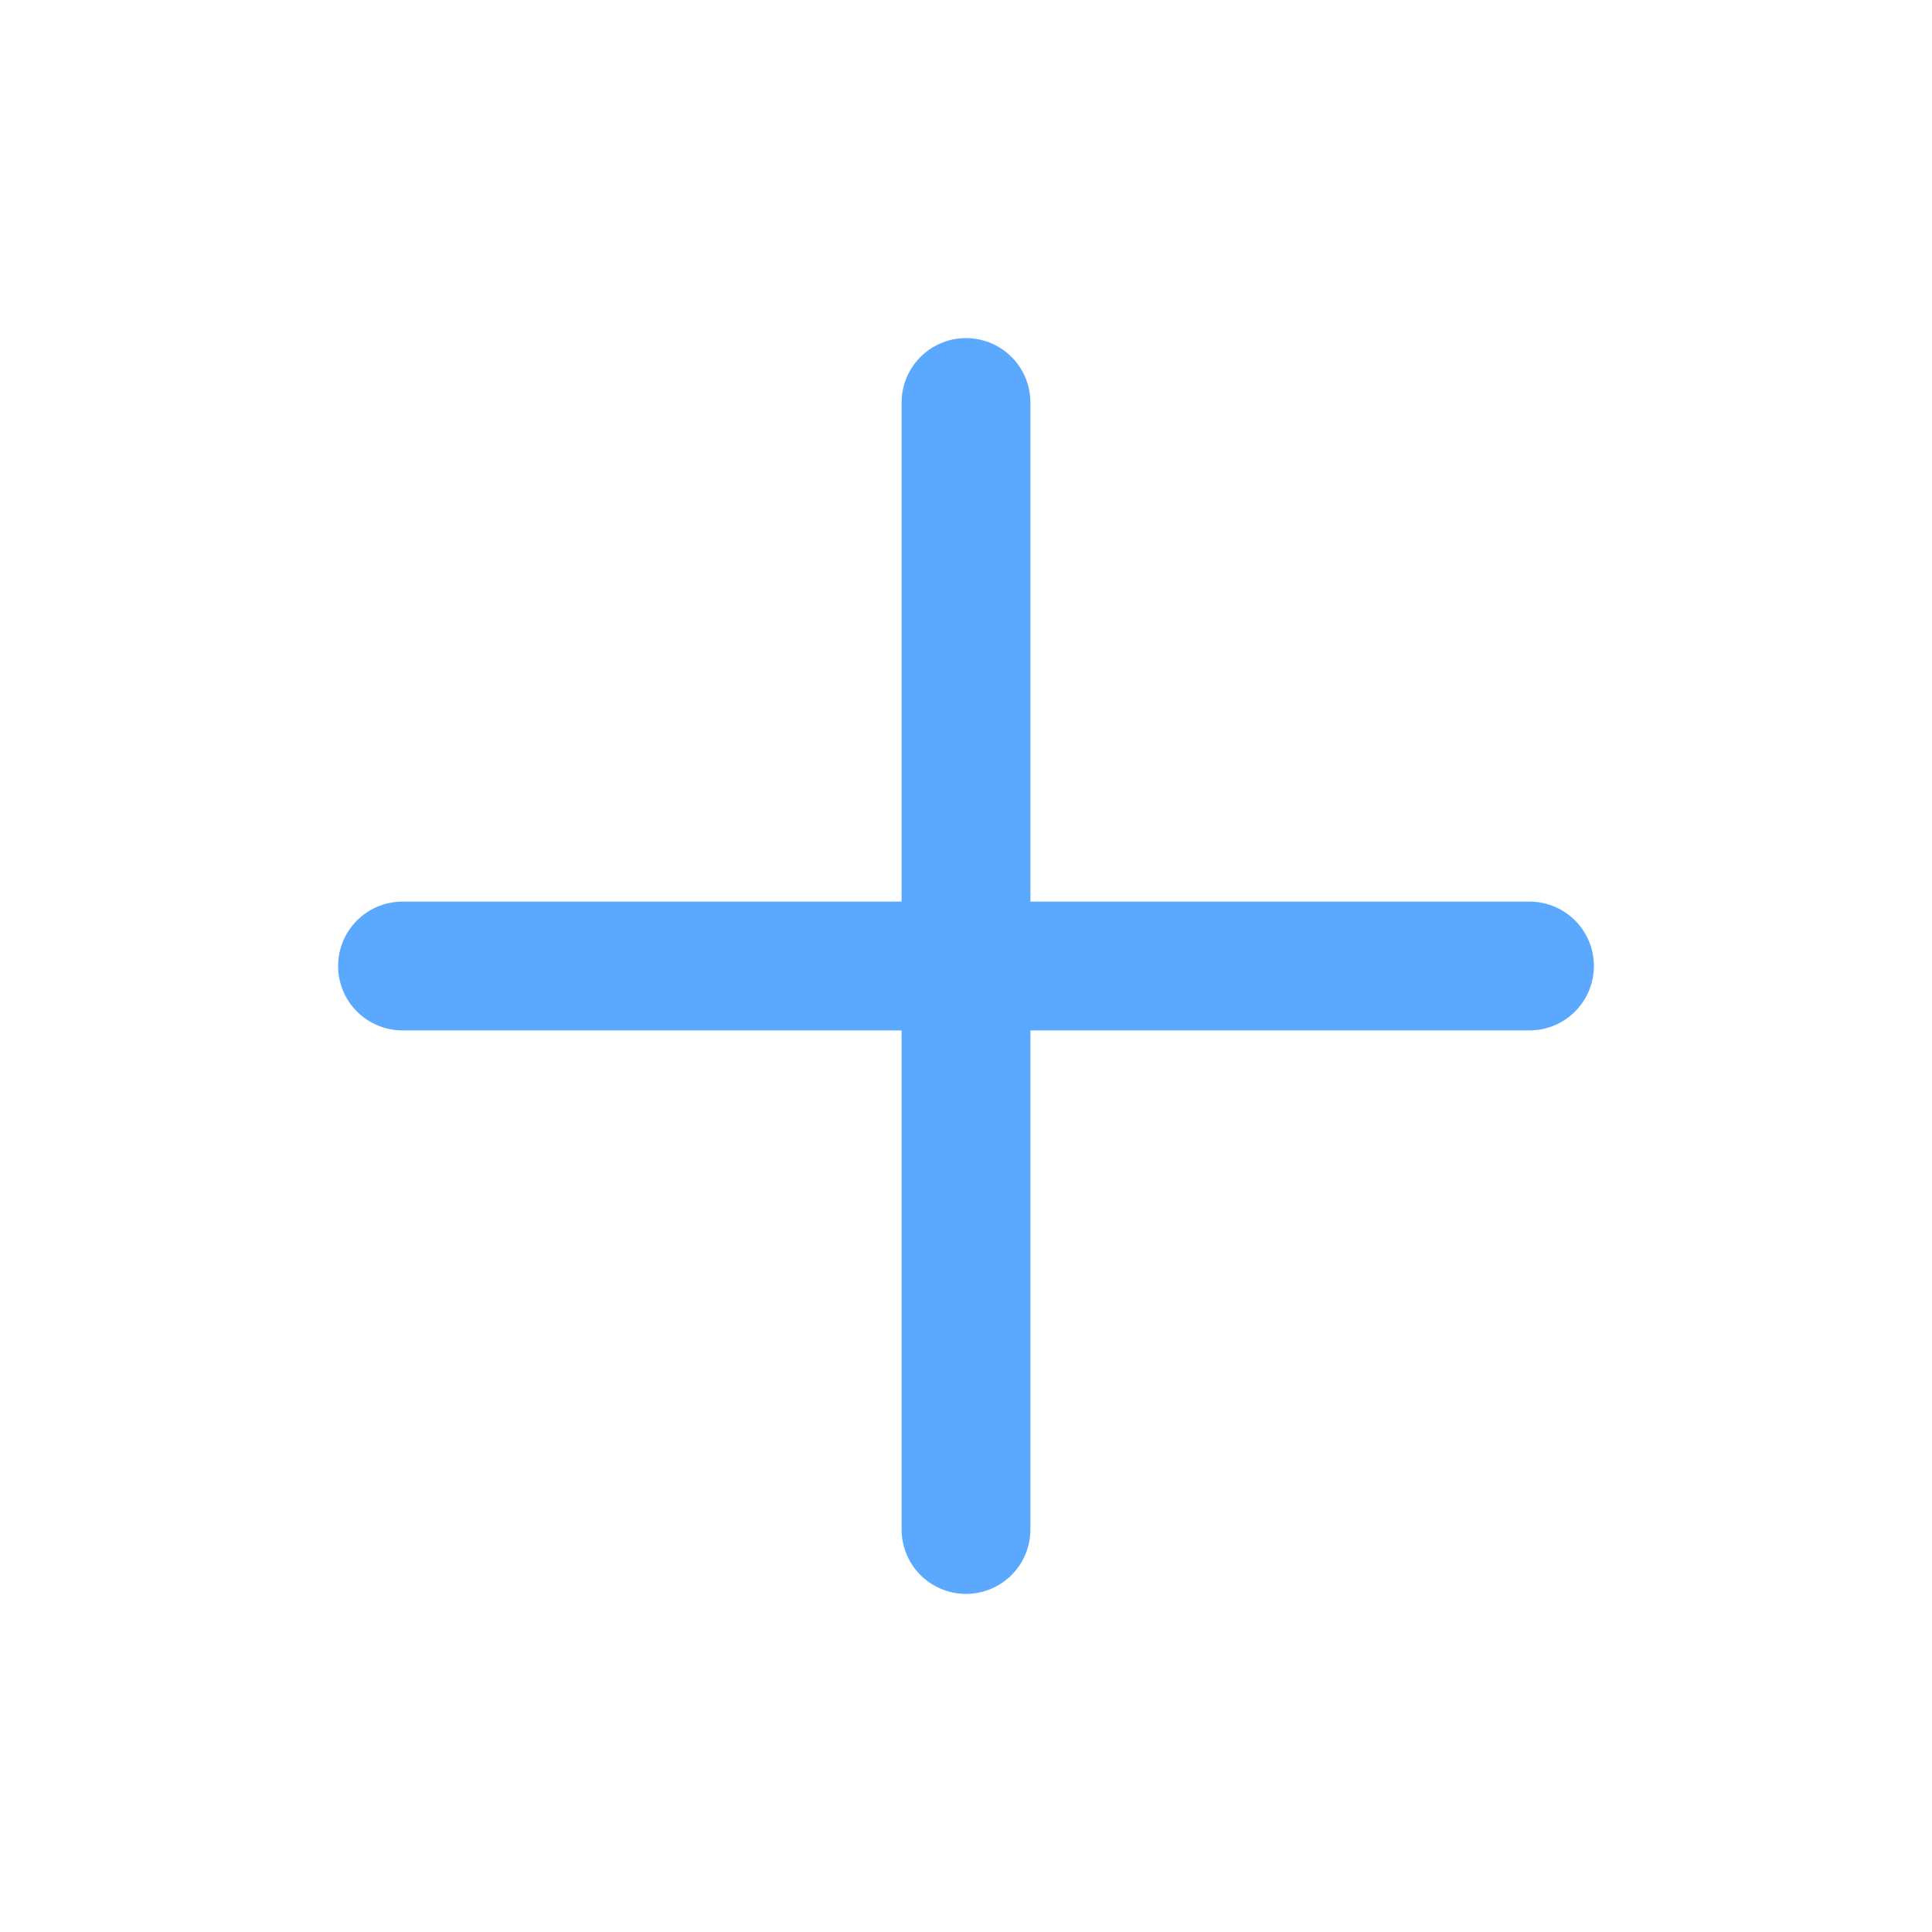
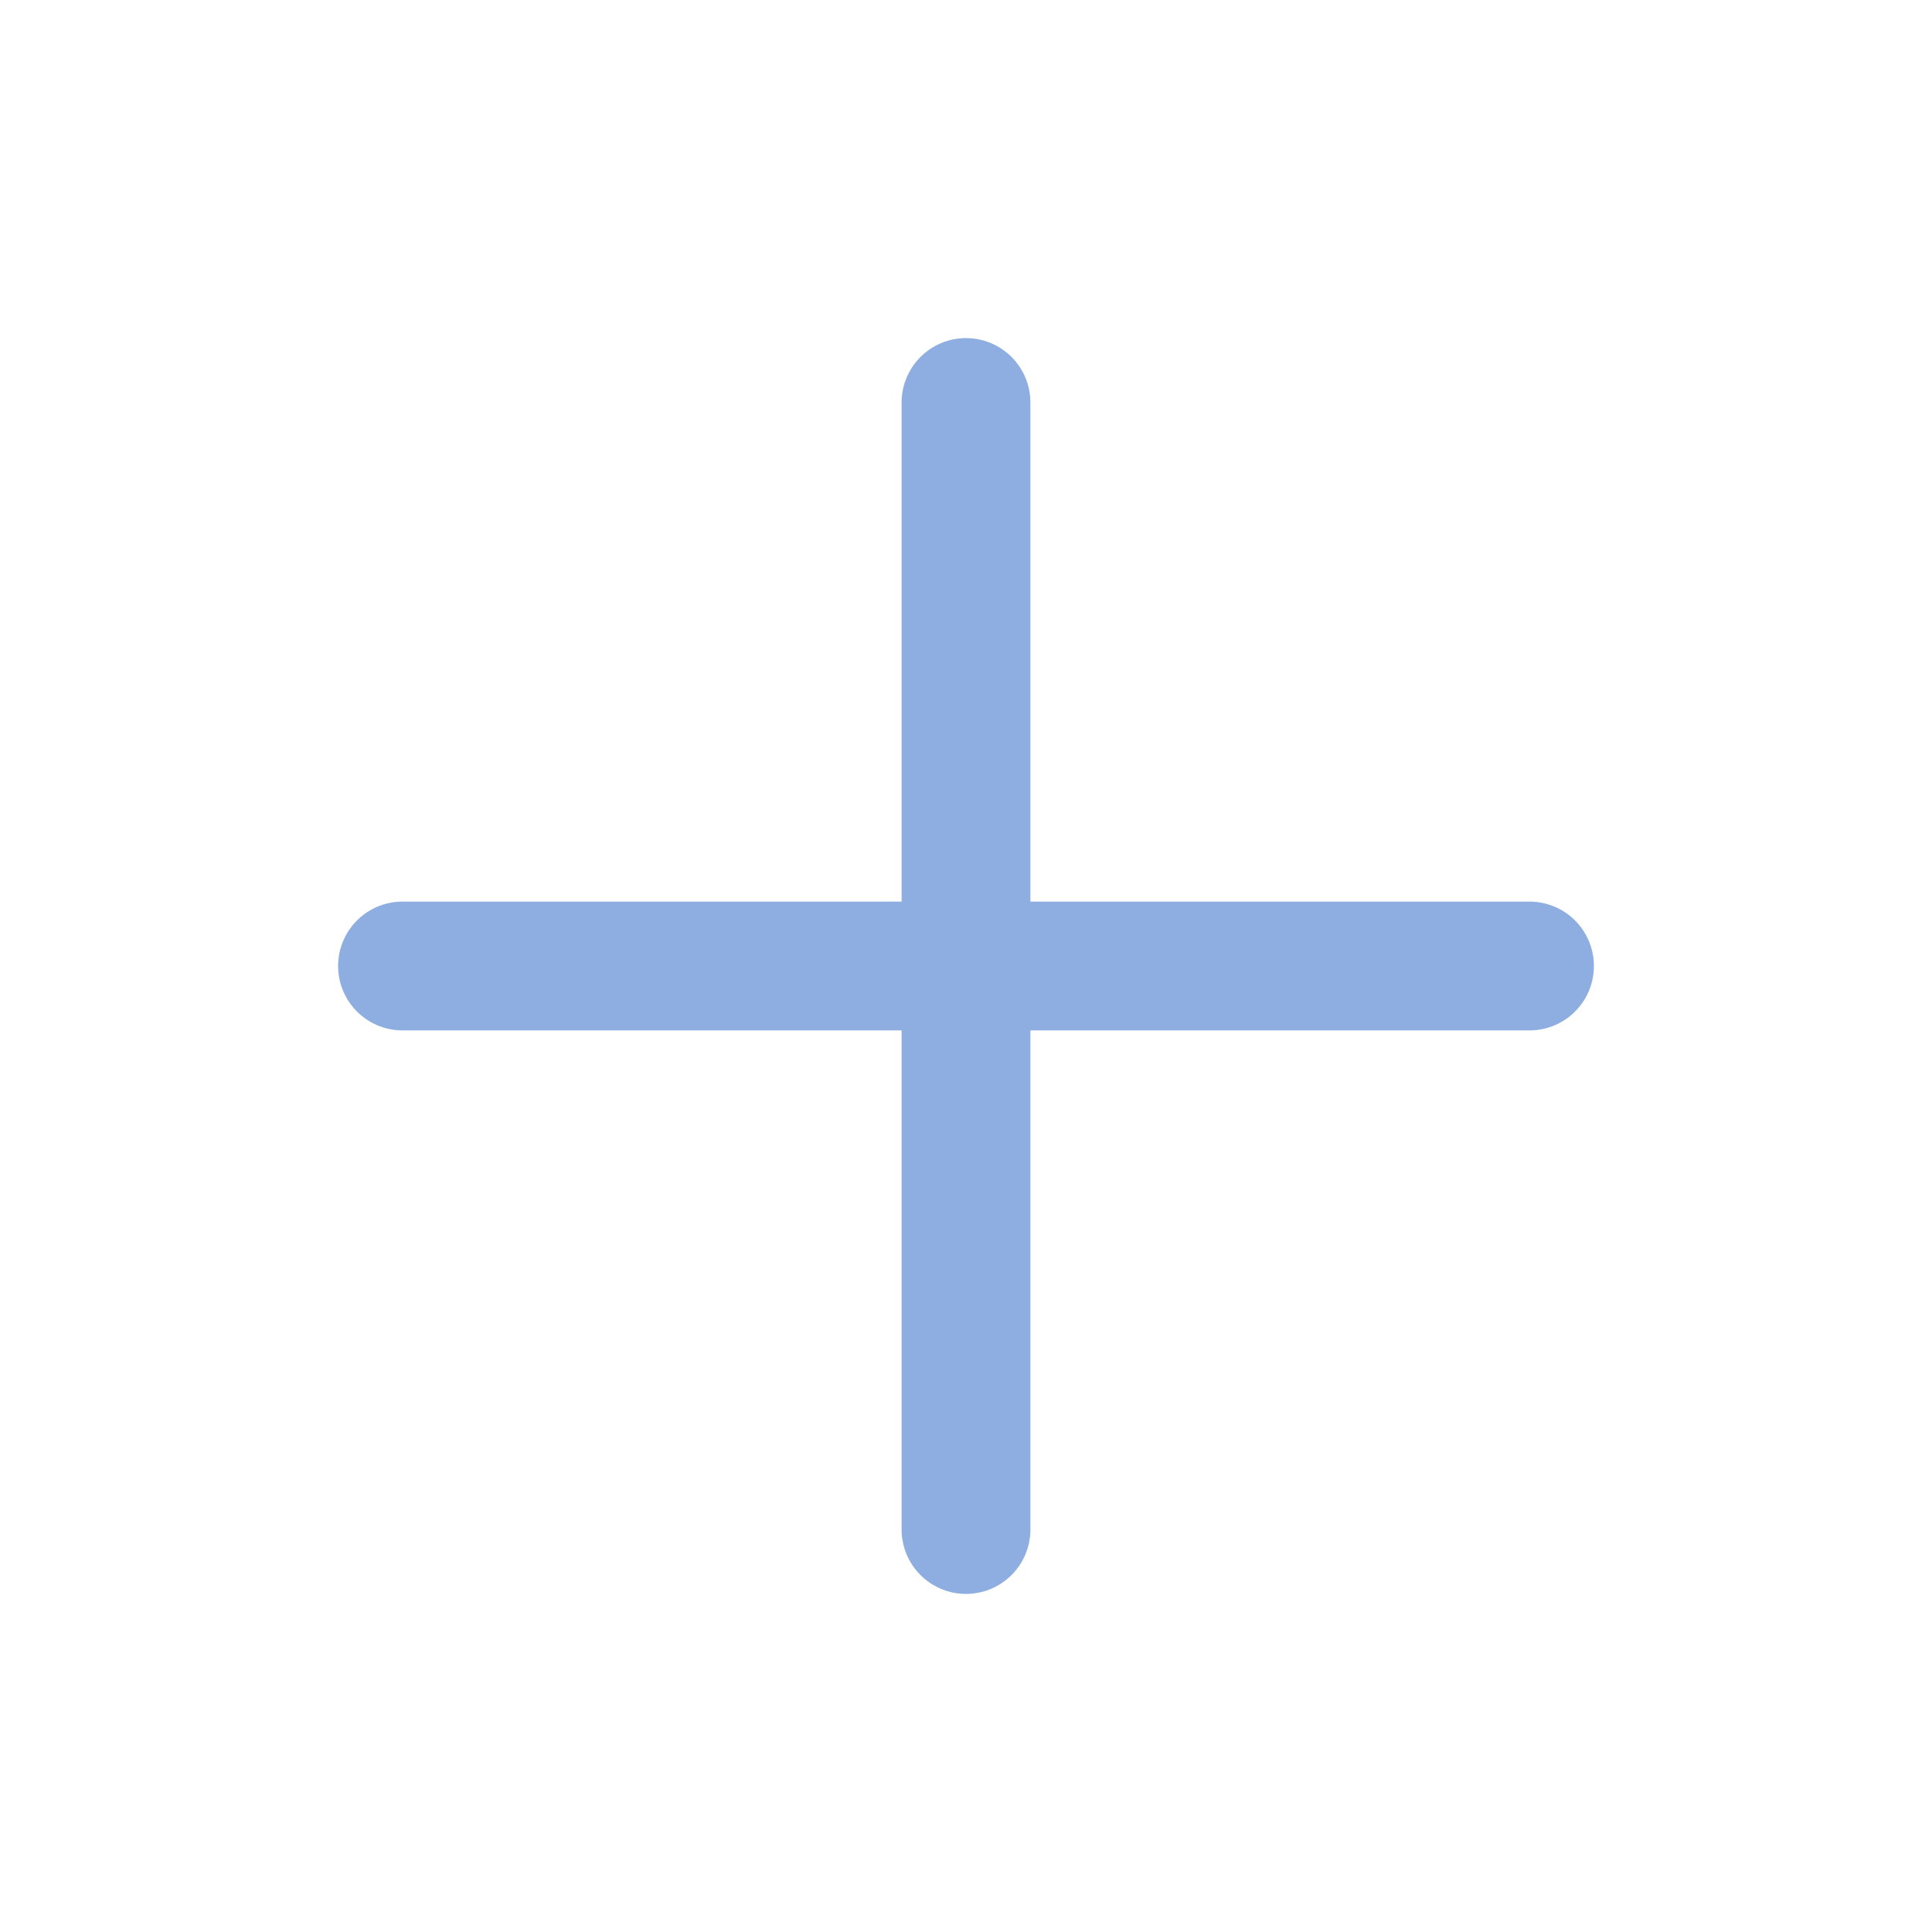
<svg xmlns="http://www.w3.org/2000/svg" preserveAspectRatio="none" overflow="visible" style="display: block;" width="18" height="18" viewBox="0 0 18 18" fill="none">
  <g id="Icon/plus">
-     <path id="Vector" d="M9 3.75V9M9 9V14.25M9 9H3.75M9 9H14.25" stroke-width="1.2" stroke-linecap="round" stroke-linejoin="round" stroke="#5AA9FF" />
+     <path id="Vector" d="M9 3.75V9M9 9V14.25M9 9H3.75M9 9H14.25" stroke-width="1.2" stroke-linecap="round" stroke-linejoin="round" stroke="#8EADE0" />
  </g>
</svg>
